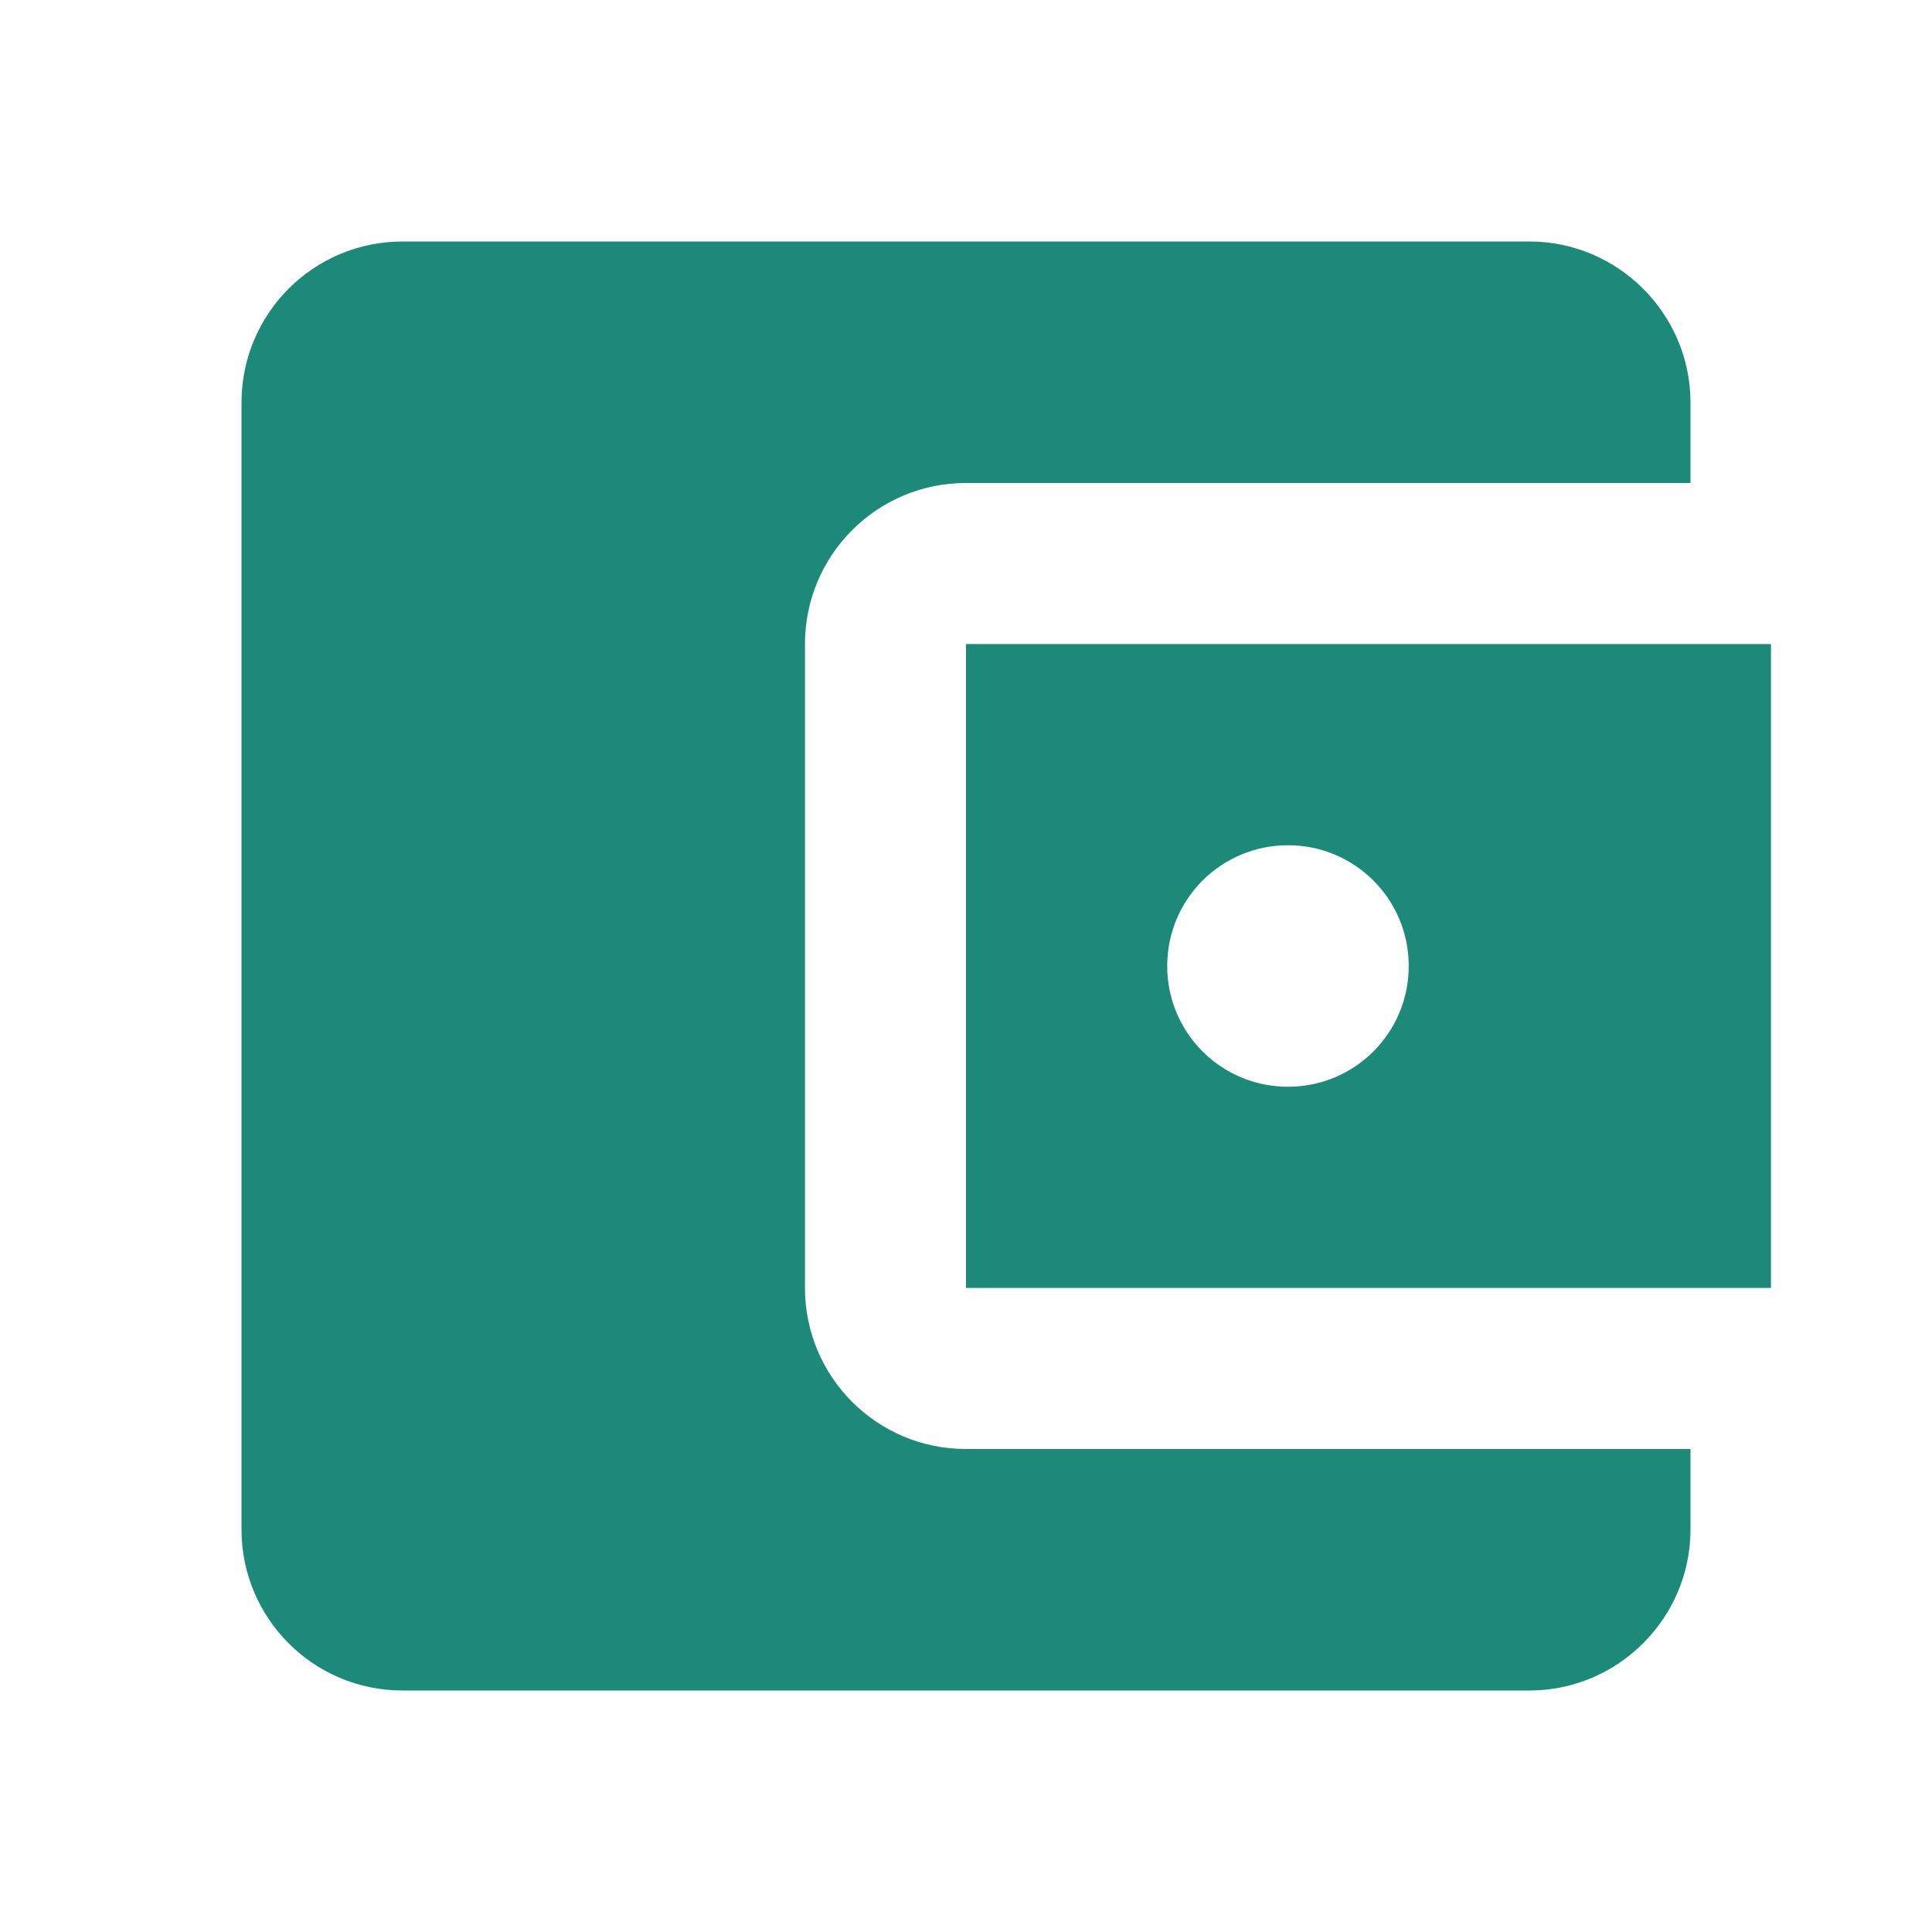
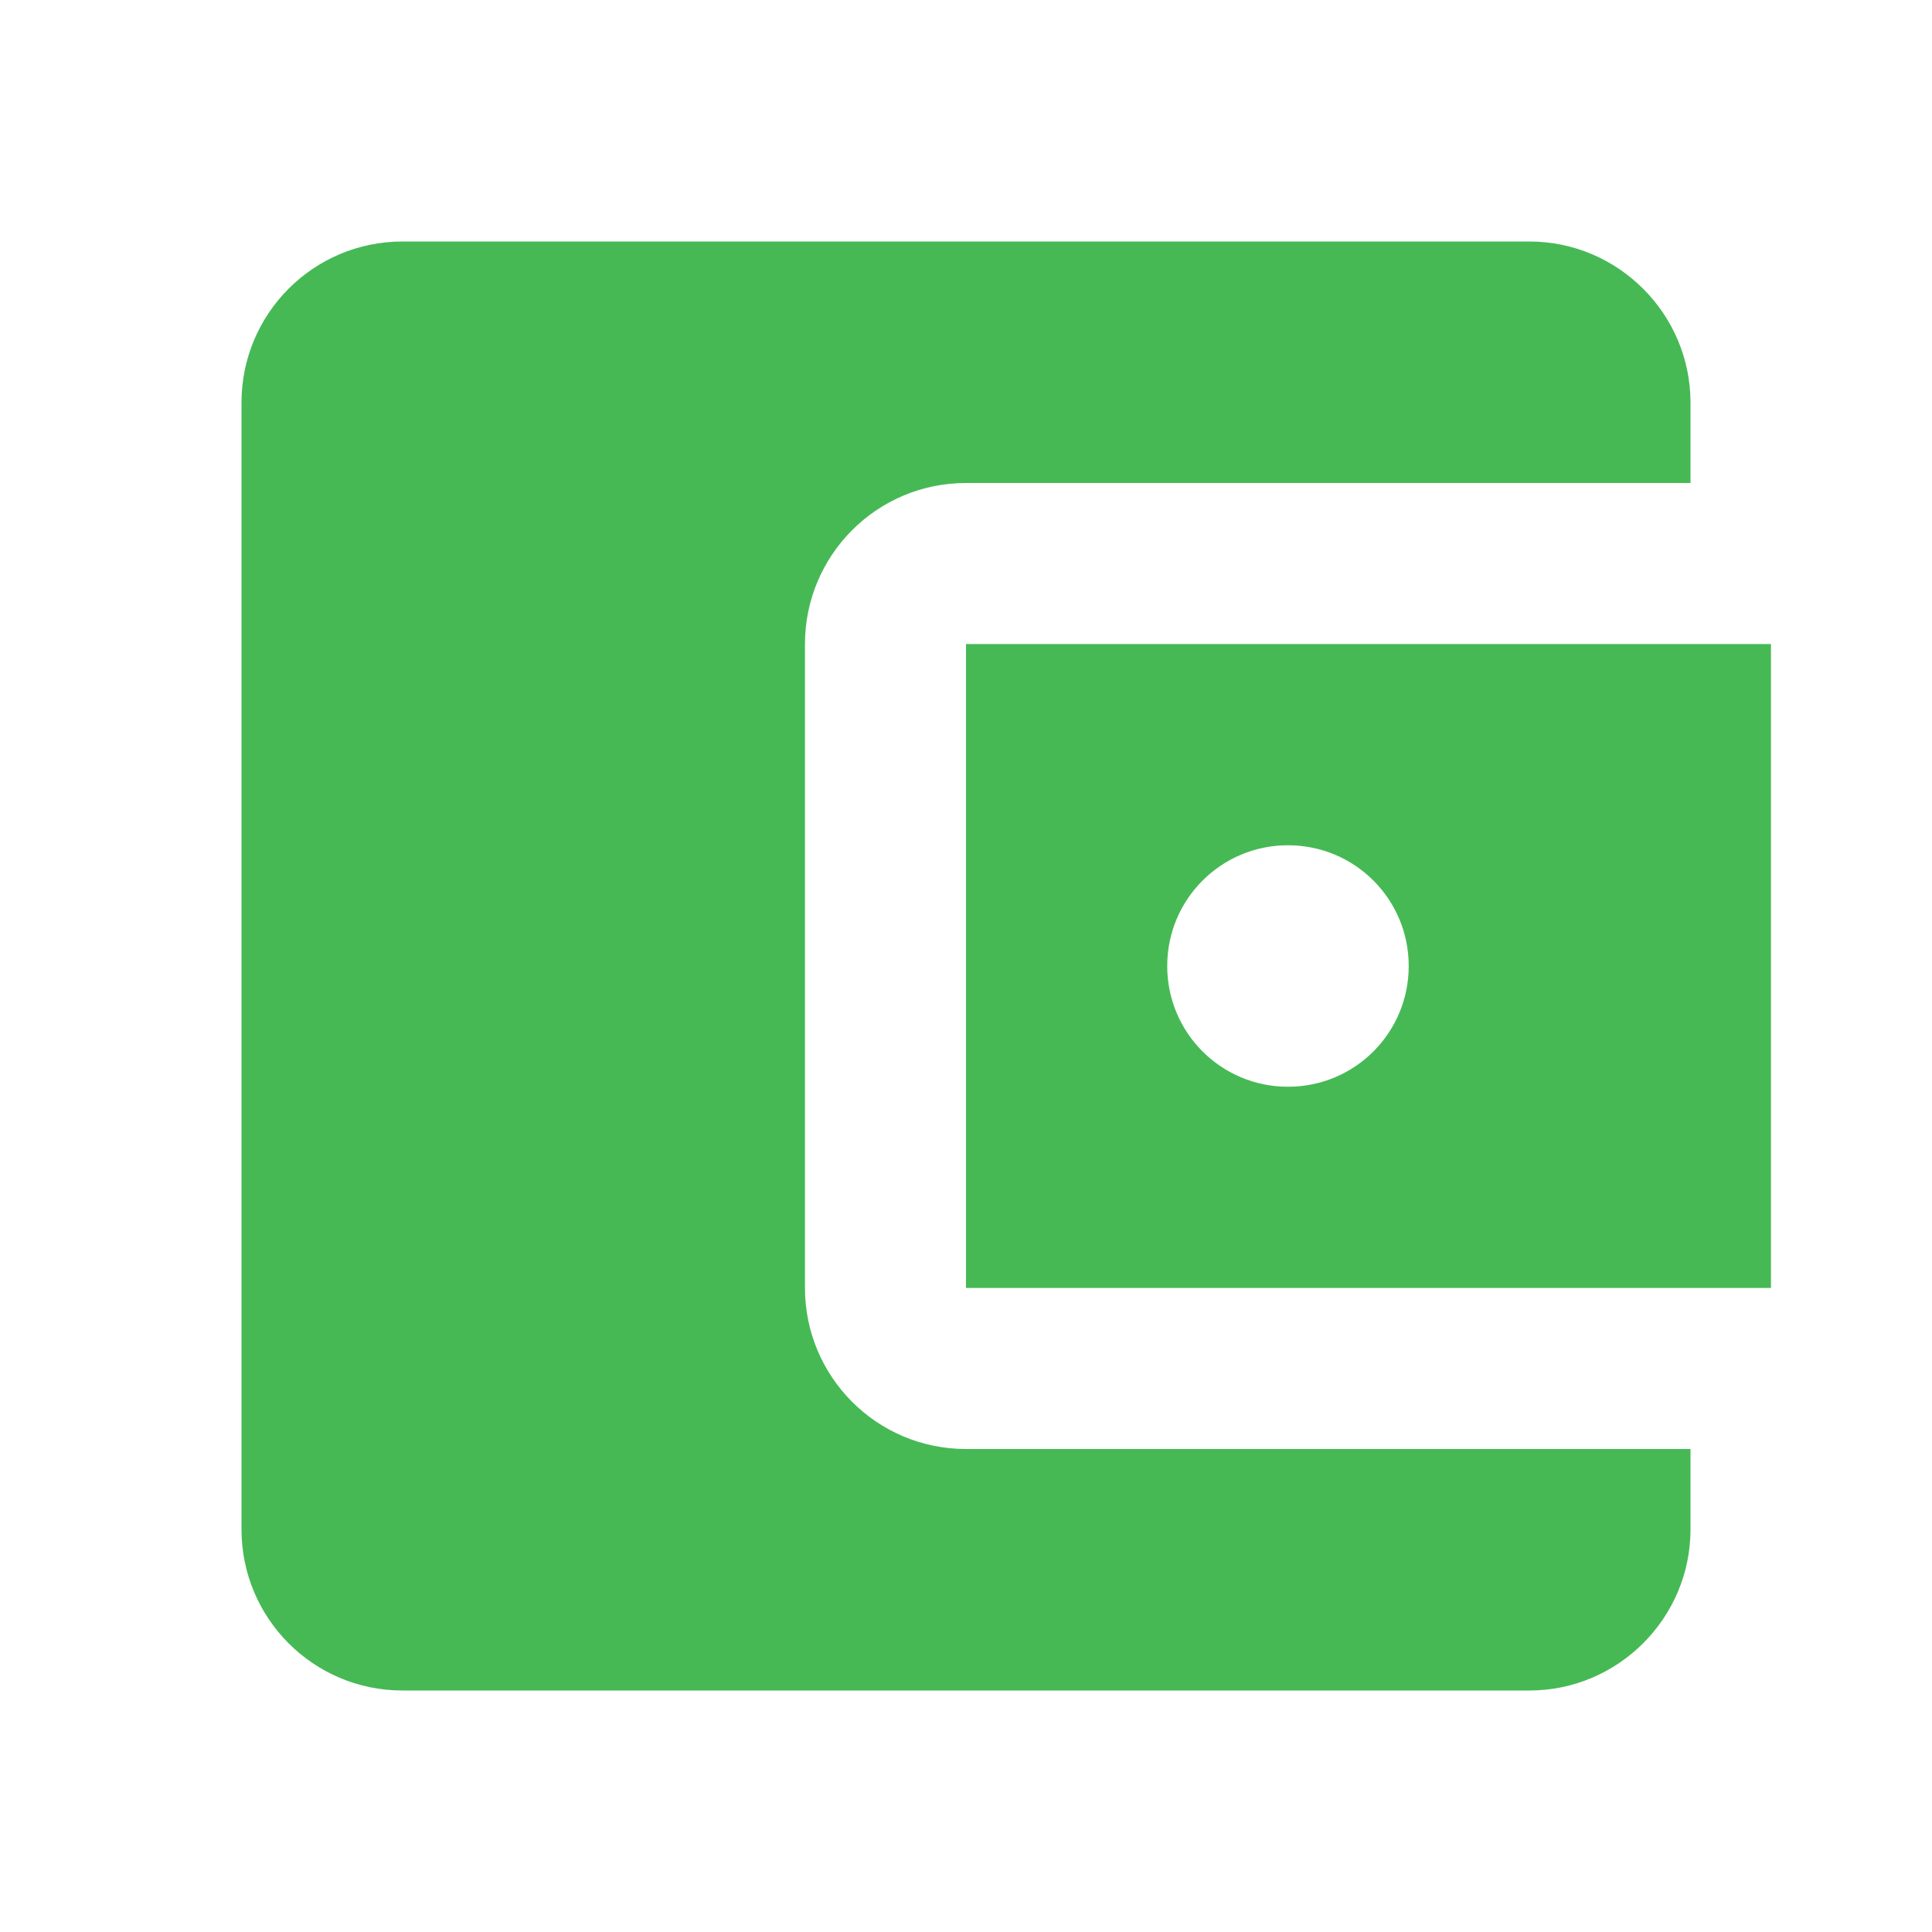
<svg xmlns="http://www.w3.org/2000/svg" width="20" height="20" viewBox="0 0 20 20" fill="none">
-   <path d="M17.5 15V15.833C17.5 16.75 16.75 17.5 15.833 17.5H4.167C3.242 17.5 2.5 16.75 2.5 15.833V4.167C2.5 3.25 3.242 2.5 4.167 2.5H15.833C16.75 2.5 17.5 3.25 17.5 4.167V5H10C9.075 5 8.333 5.75 8.333 6.667V13.333C8.333 14.25 9.075 15 10 15H17.5ZM10 13.333H18.333V6.667H10V13.333ZM13.333 11.25C12.642 11.25 12.083 10.692 12.083 10C12.083 9.308 12.642 8.75 13.333 8.75C14.025 8.75 14.583 9.308 14.583 10C14.583 10.692 14.025 11.25 13.333 11.25Z" fill="#1D8A79" />
+   <path d="M17.5 15V15.833C17.5 16.75 16.75 17.5 15.833 17.5H4.167C3.242 17.5 2.5 16.75 2.5 15.833V4.167C2.5 3.25 3.242 2.5 4.167 2.5H15.833C16.75 2.5 17.5 3.25 17.5 4.167V5H10C9.075 5 8.333 5.75 8.333 6.667V13.333C8.333 14.25 9.075 15 10 15H17.5ZM10 13.333H18.333V6.667H10V13.333ZM13.333 11.25C12.642 11.25 12.083 10.692 12.083 10C12.083 9.308 12.642 8.75 13.333 8.75C14.025 8.75 14.583 9.308 14.583 10C14.583 10.692 14.025 11.25 13.333 11.25Z" fill="#46B955" />
</svg>
